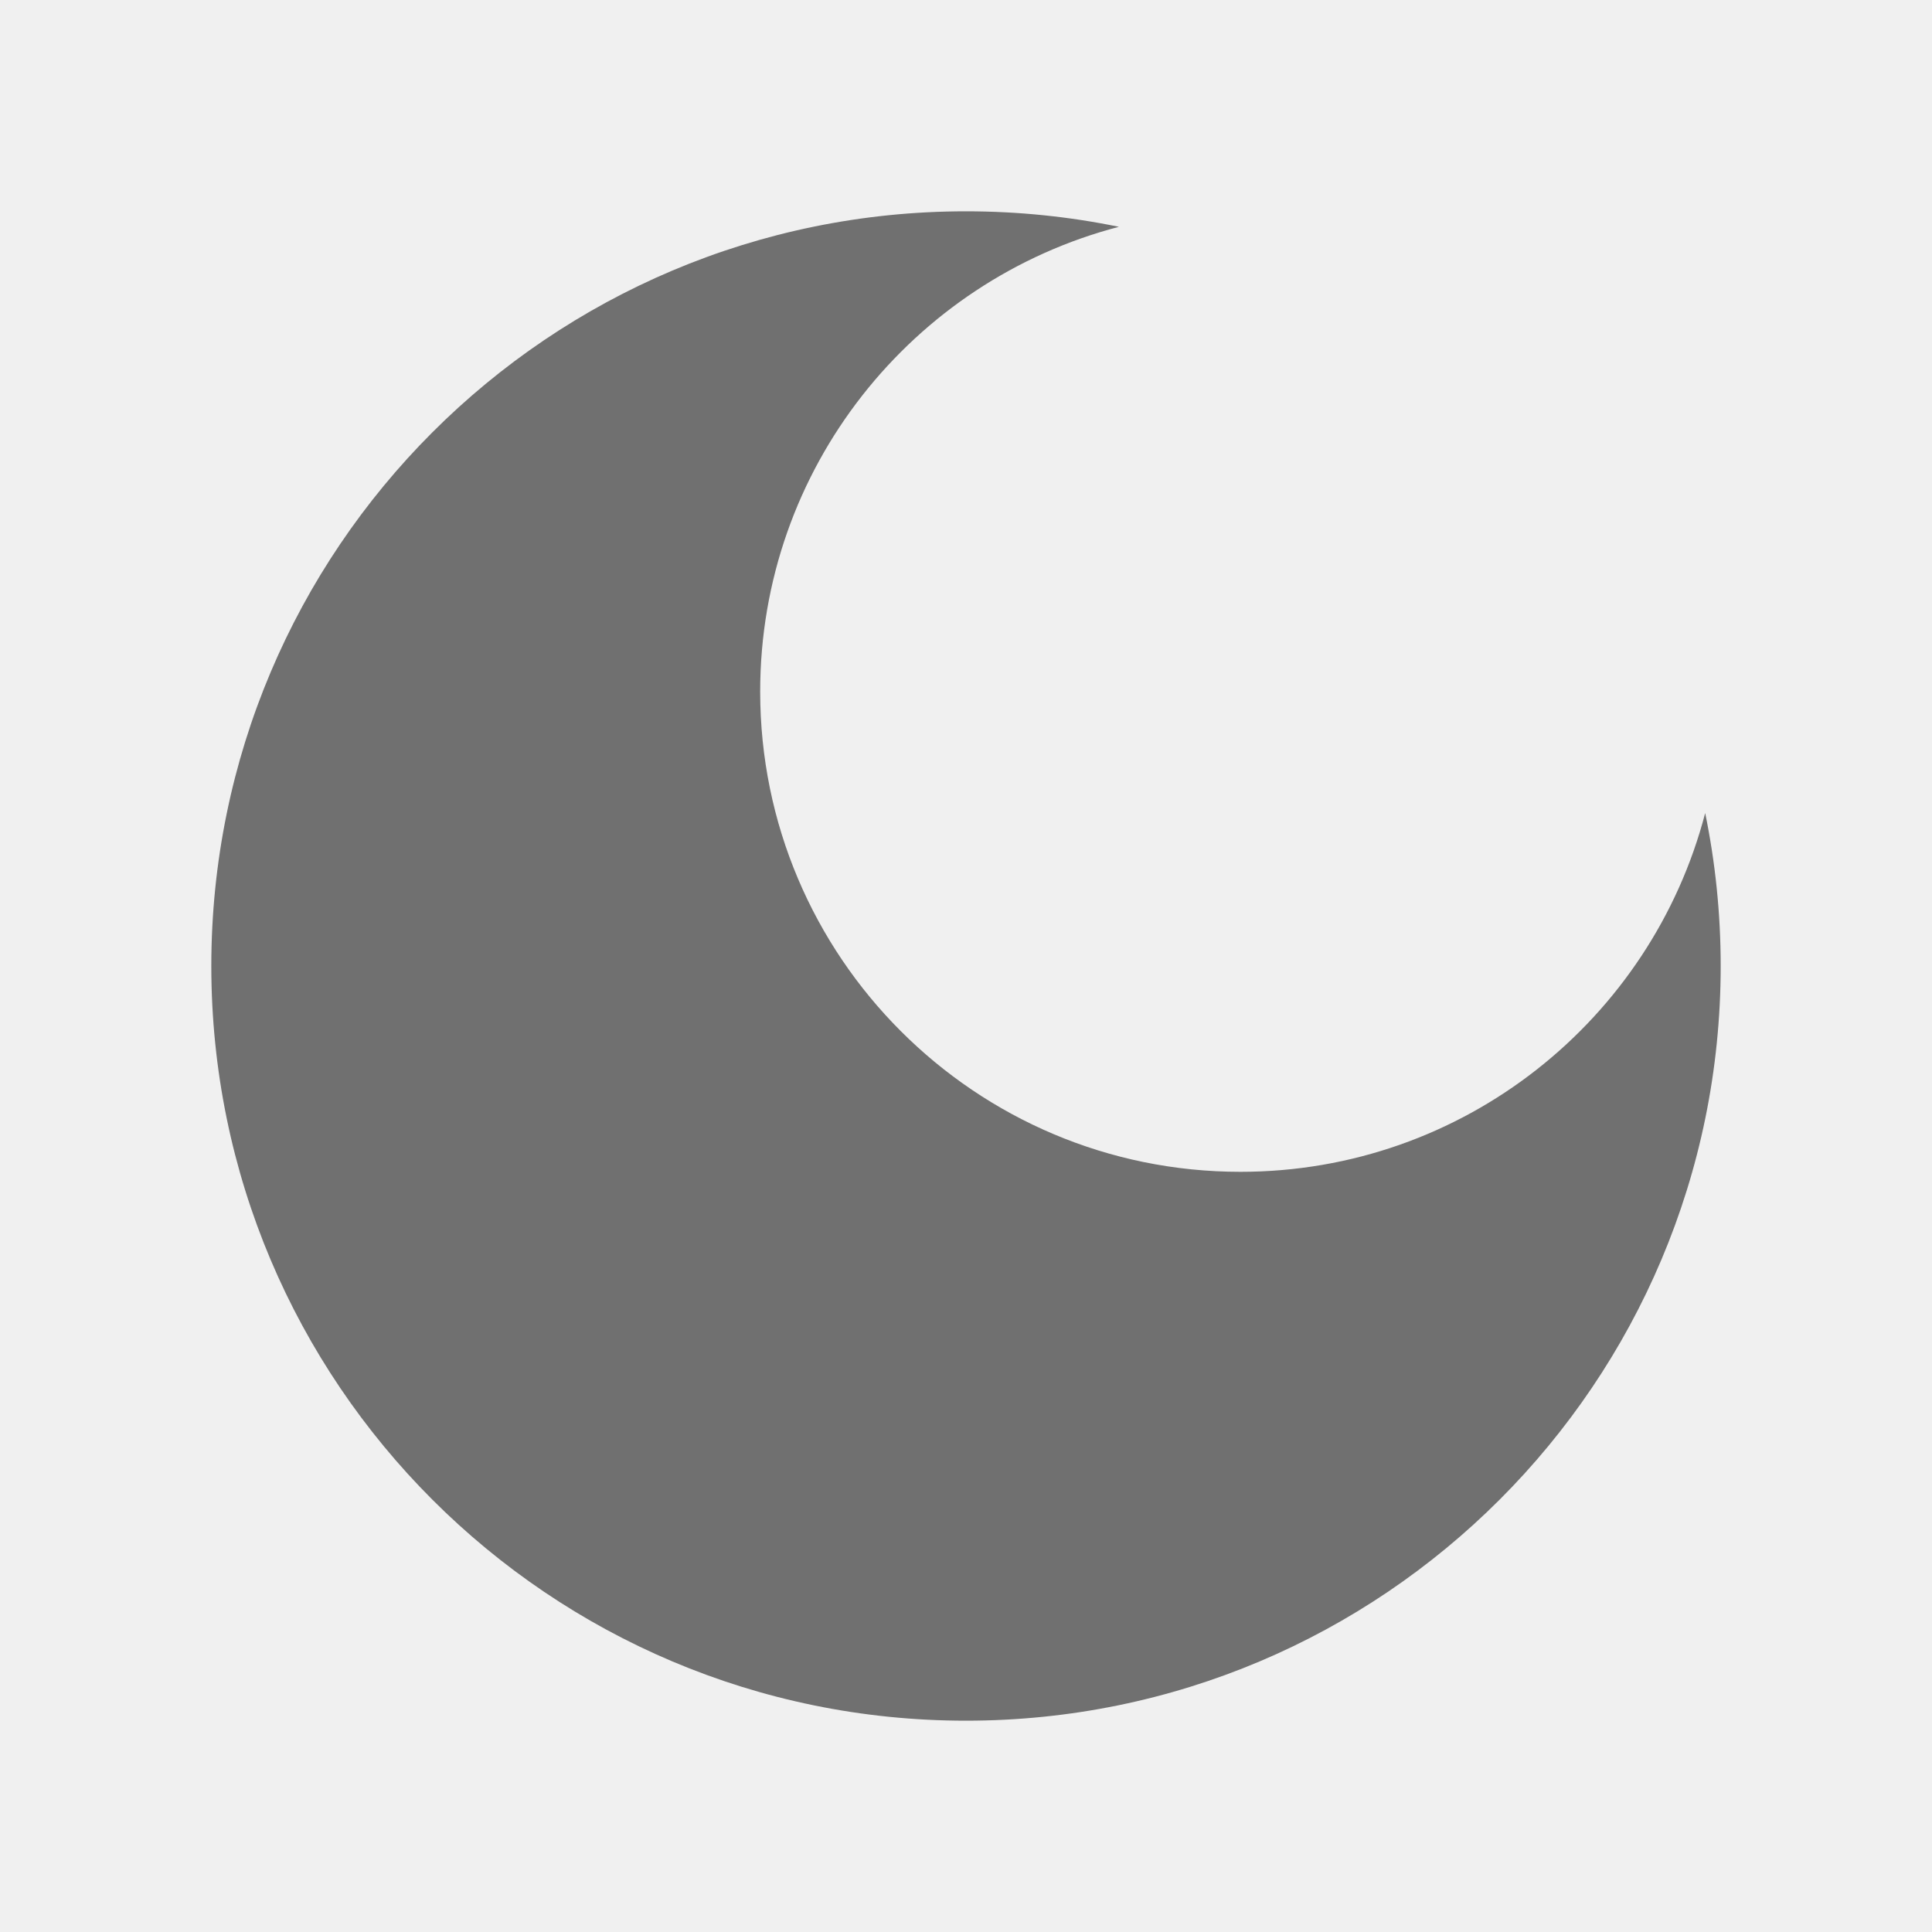
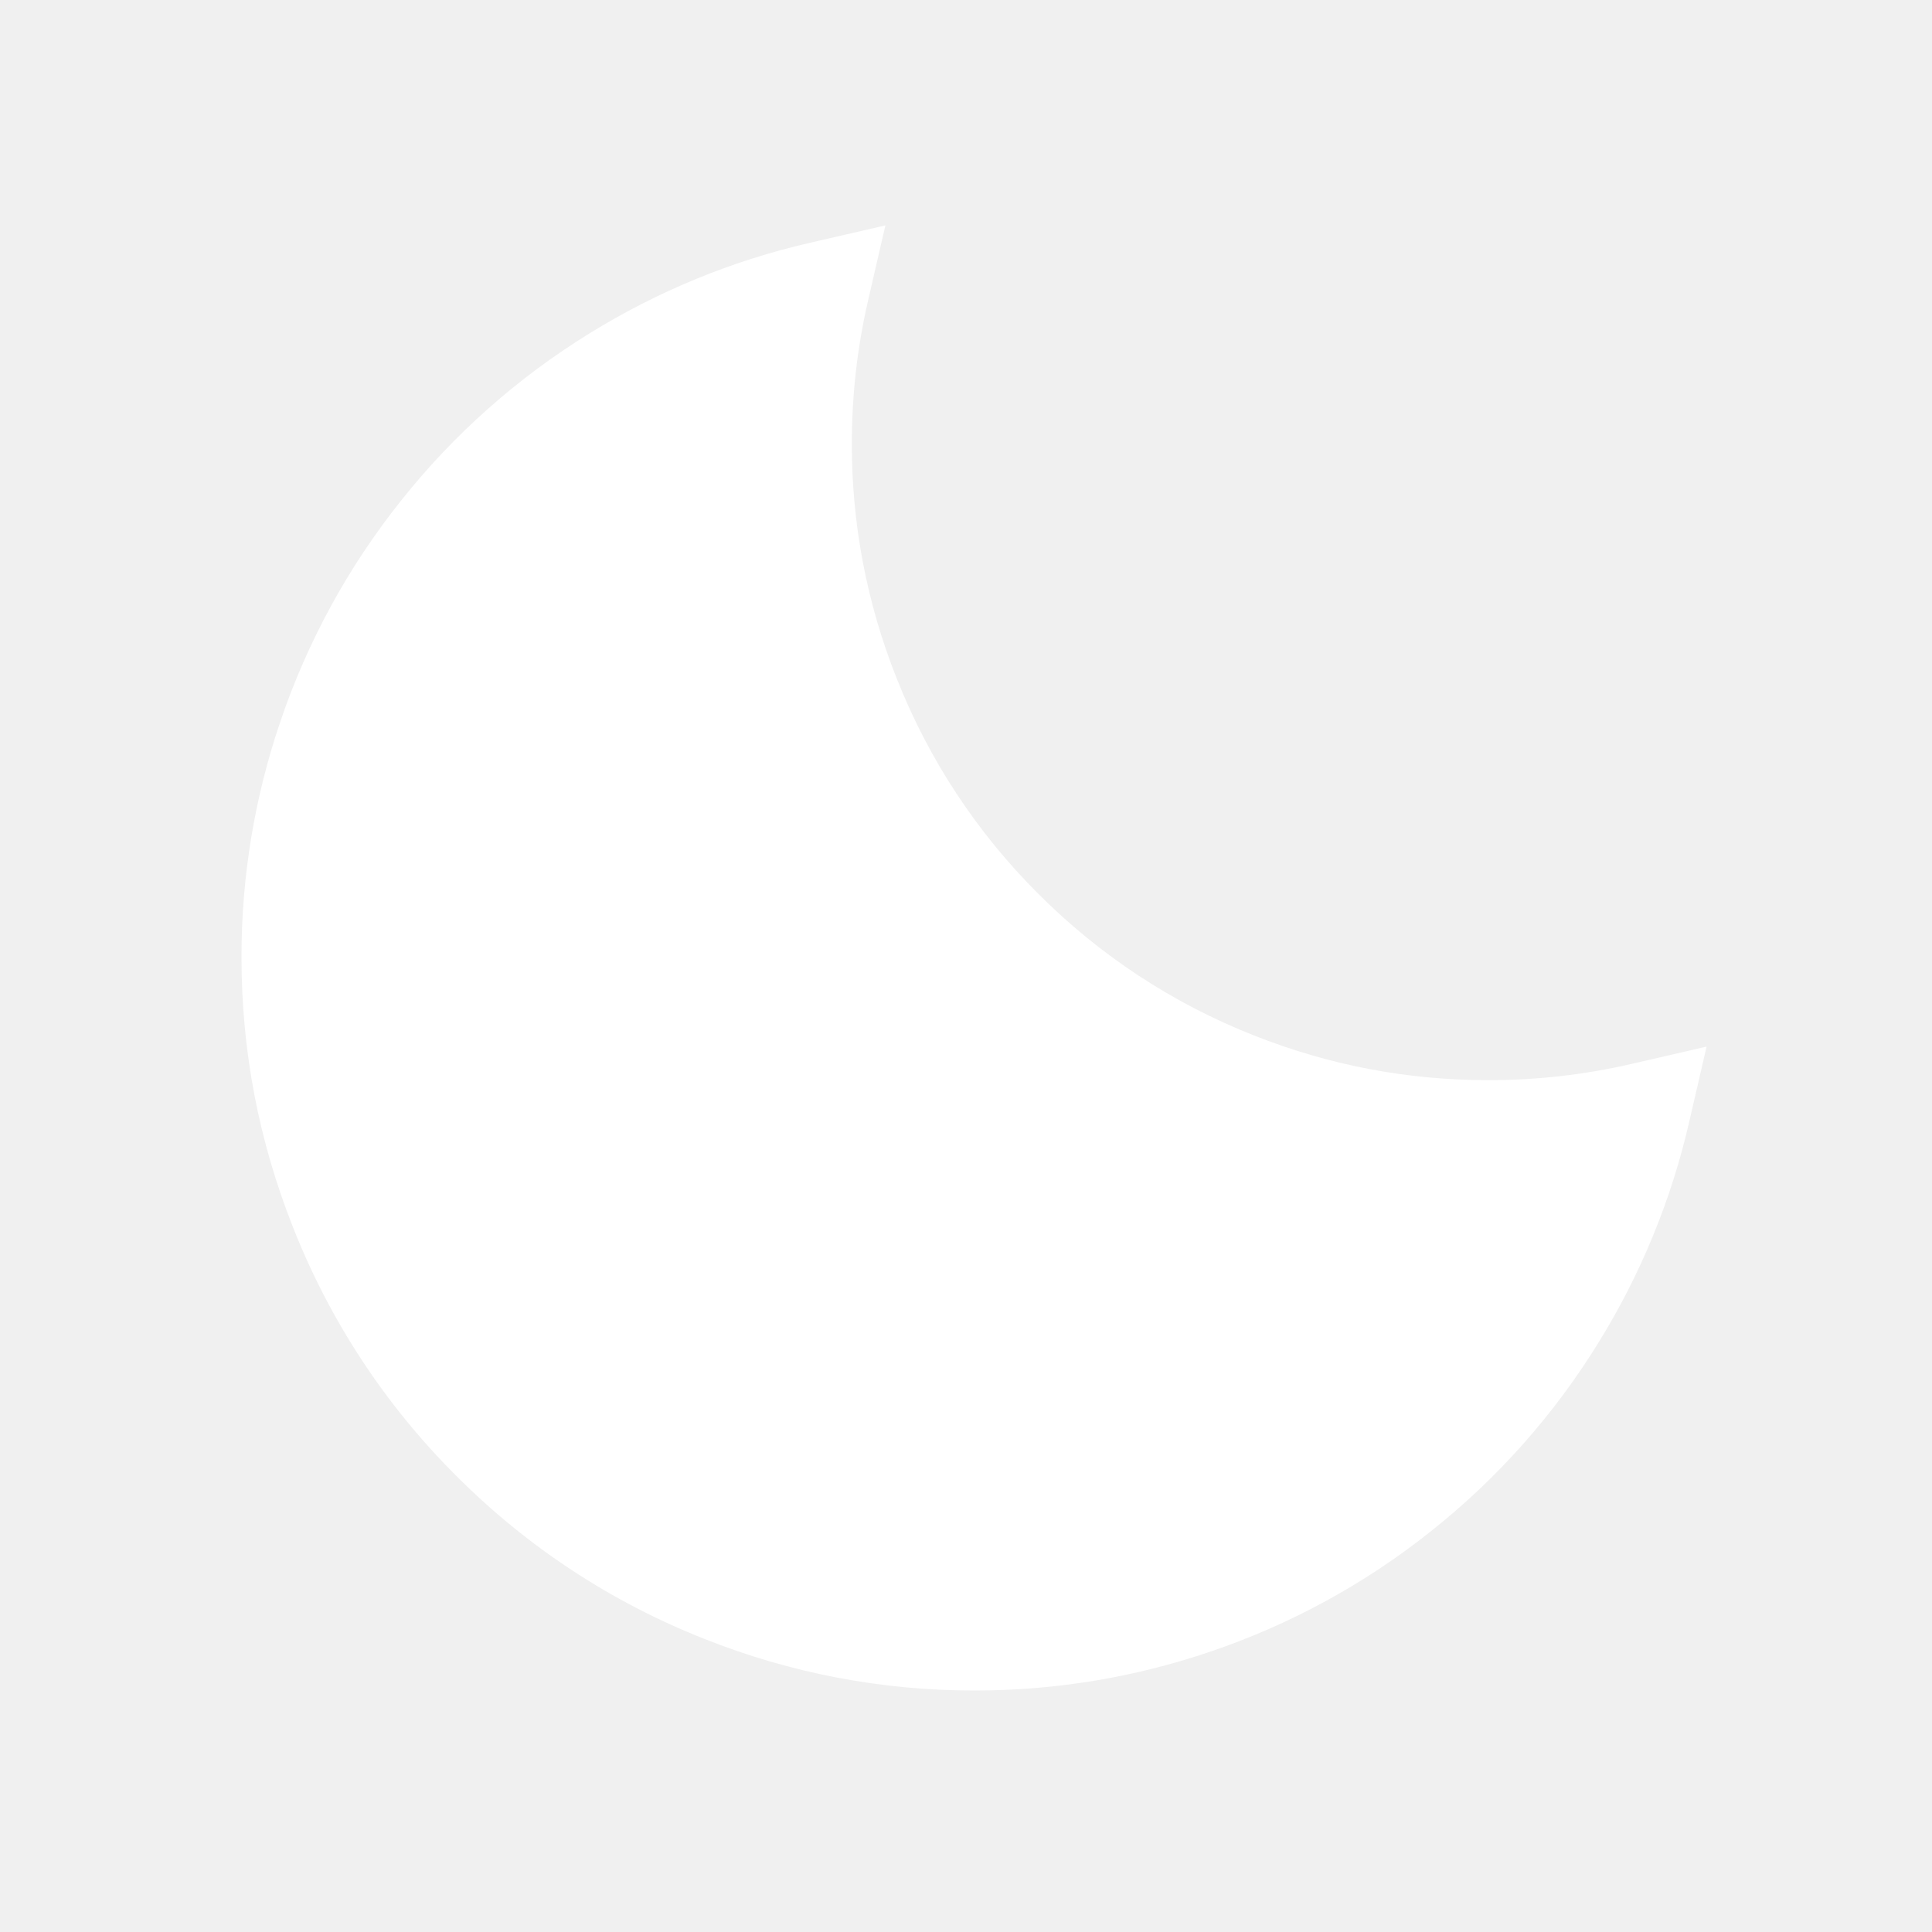
- <svg xmlns="http://www.w3.org/2000/svg" t="1757656283016" class="icon" viewBox="0 0 1024 1024" version="1.1" p-id="11025" width="200" height="200">
-   <path d="M593.054 120.217C483.656 148.739 402.91 248.212 402.91 366.546c0 140.582 113.962 254.544 254.544 254.544 118.334 0 217.808-80.746 246.328-190.144C909.17 457.12 912 484.23 912 512c0 220.914-179.086 400-400 400S112 732.914 112 512s179.086-400 400-400c27.77 0 54.88 2.83 81.054 8.217z" fill="#2c2c2c" fill-opacity=".65" p-id="11026" />
+ <svg xmlns="http://www.w3.org/2000/svg" t="1758534870444" class="icon" viewBox="0 0 1024 1024" version="1.1" p-id="34812" width="200" height="200">
+   <path d="M904.525 554.726l-39.859 9.19c-24.934 5.734-50.176 8.602-75.776 8.602-42.88 0-84.301-7.885-124.186-23.68a333.952 333.952 0 0 1-114.406-75.136 333.952 333.952 0 0 1-75.136-114.406 334.464 334.464 0 0 1-23.68-124.211c0-25.574 2.867-50.816 8.602-75.75l9.19-39.859-39.885 9.19a386.048 386.048 0 0 0-116.787 47.949 385.766 385.766 0 0 0-100.045 88.755A385.766 385.766 0 0 0 148.48 382.771 386.048 386.048 0 0 0 128 507.392c0 49.408 9.088 97.101 27.29 143.053a384.64 384.64 0 0 0 86.528 131.763 384.64 384.64 0 0 0 131.763 86.528A385.229 385.229 0 0 0 516.608 896a386.048 386.048 0 0 0 124.595-20.506 385.766 385.766 0 0 0 117.402-64.051 385.766 385.766 0 0 0 88.755-100.045 386.048 386.048 0 0 0 47.949-116.787l9.216-39.885z m-69.99 66.304c-15.104 1.792-30.31 2.688-45.619 2.688-49.408 0-97.101-9.088-143.053-27.29a384.64 384.64 0 0 1-131.763-86.528 384.64 384.64 0 0 1-86.528-131.763 385.229 385.229 0 0 1-27.29-143.053c0-15.309 0.896-30.515 2.662-45.619-59.622 20.838-109.747 56.755-150.349 107.776C203.674 358.733 179.2 428.8 179.2 507.392c0 42.906 7.885 84.301 23.68 124.211a333.952 333.952 0 0 0 75.162 114.381 333.952 333.952 0 0 0 114.381 75.136c39.91 15.795 81.306 23.706 124.211 23.706 78.592 0 148.634-24.474 210.125-73.395 51.021-40.602 86.938-90.726 107.776-150.349z" p-id="34813" fill="#ffffff" />
</svg>
